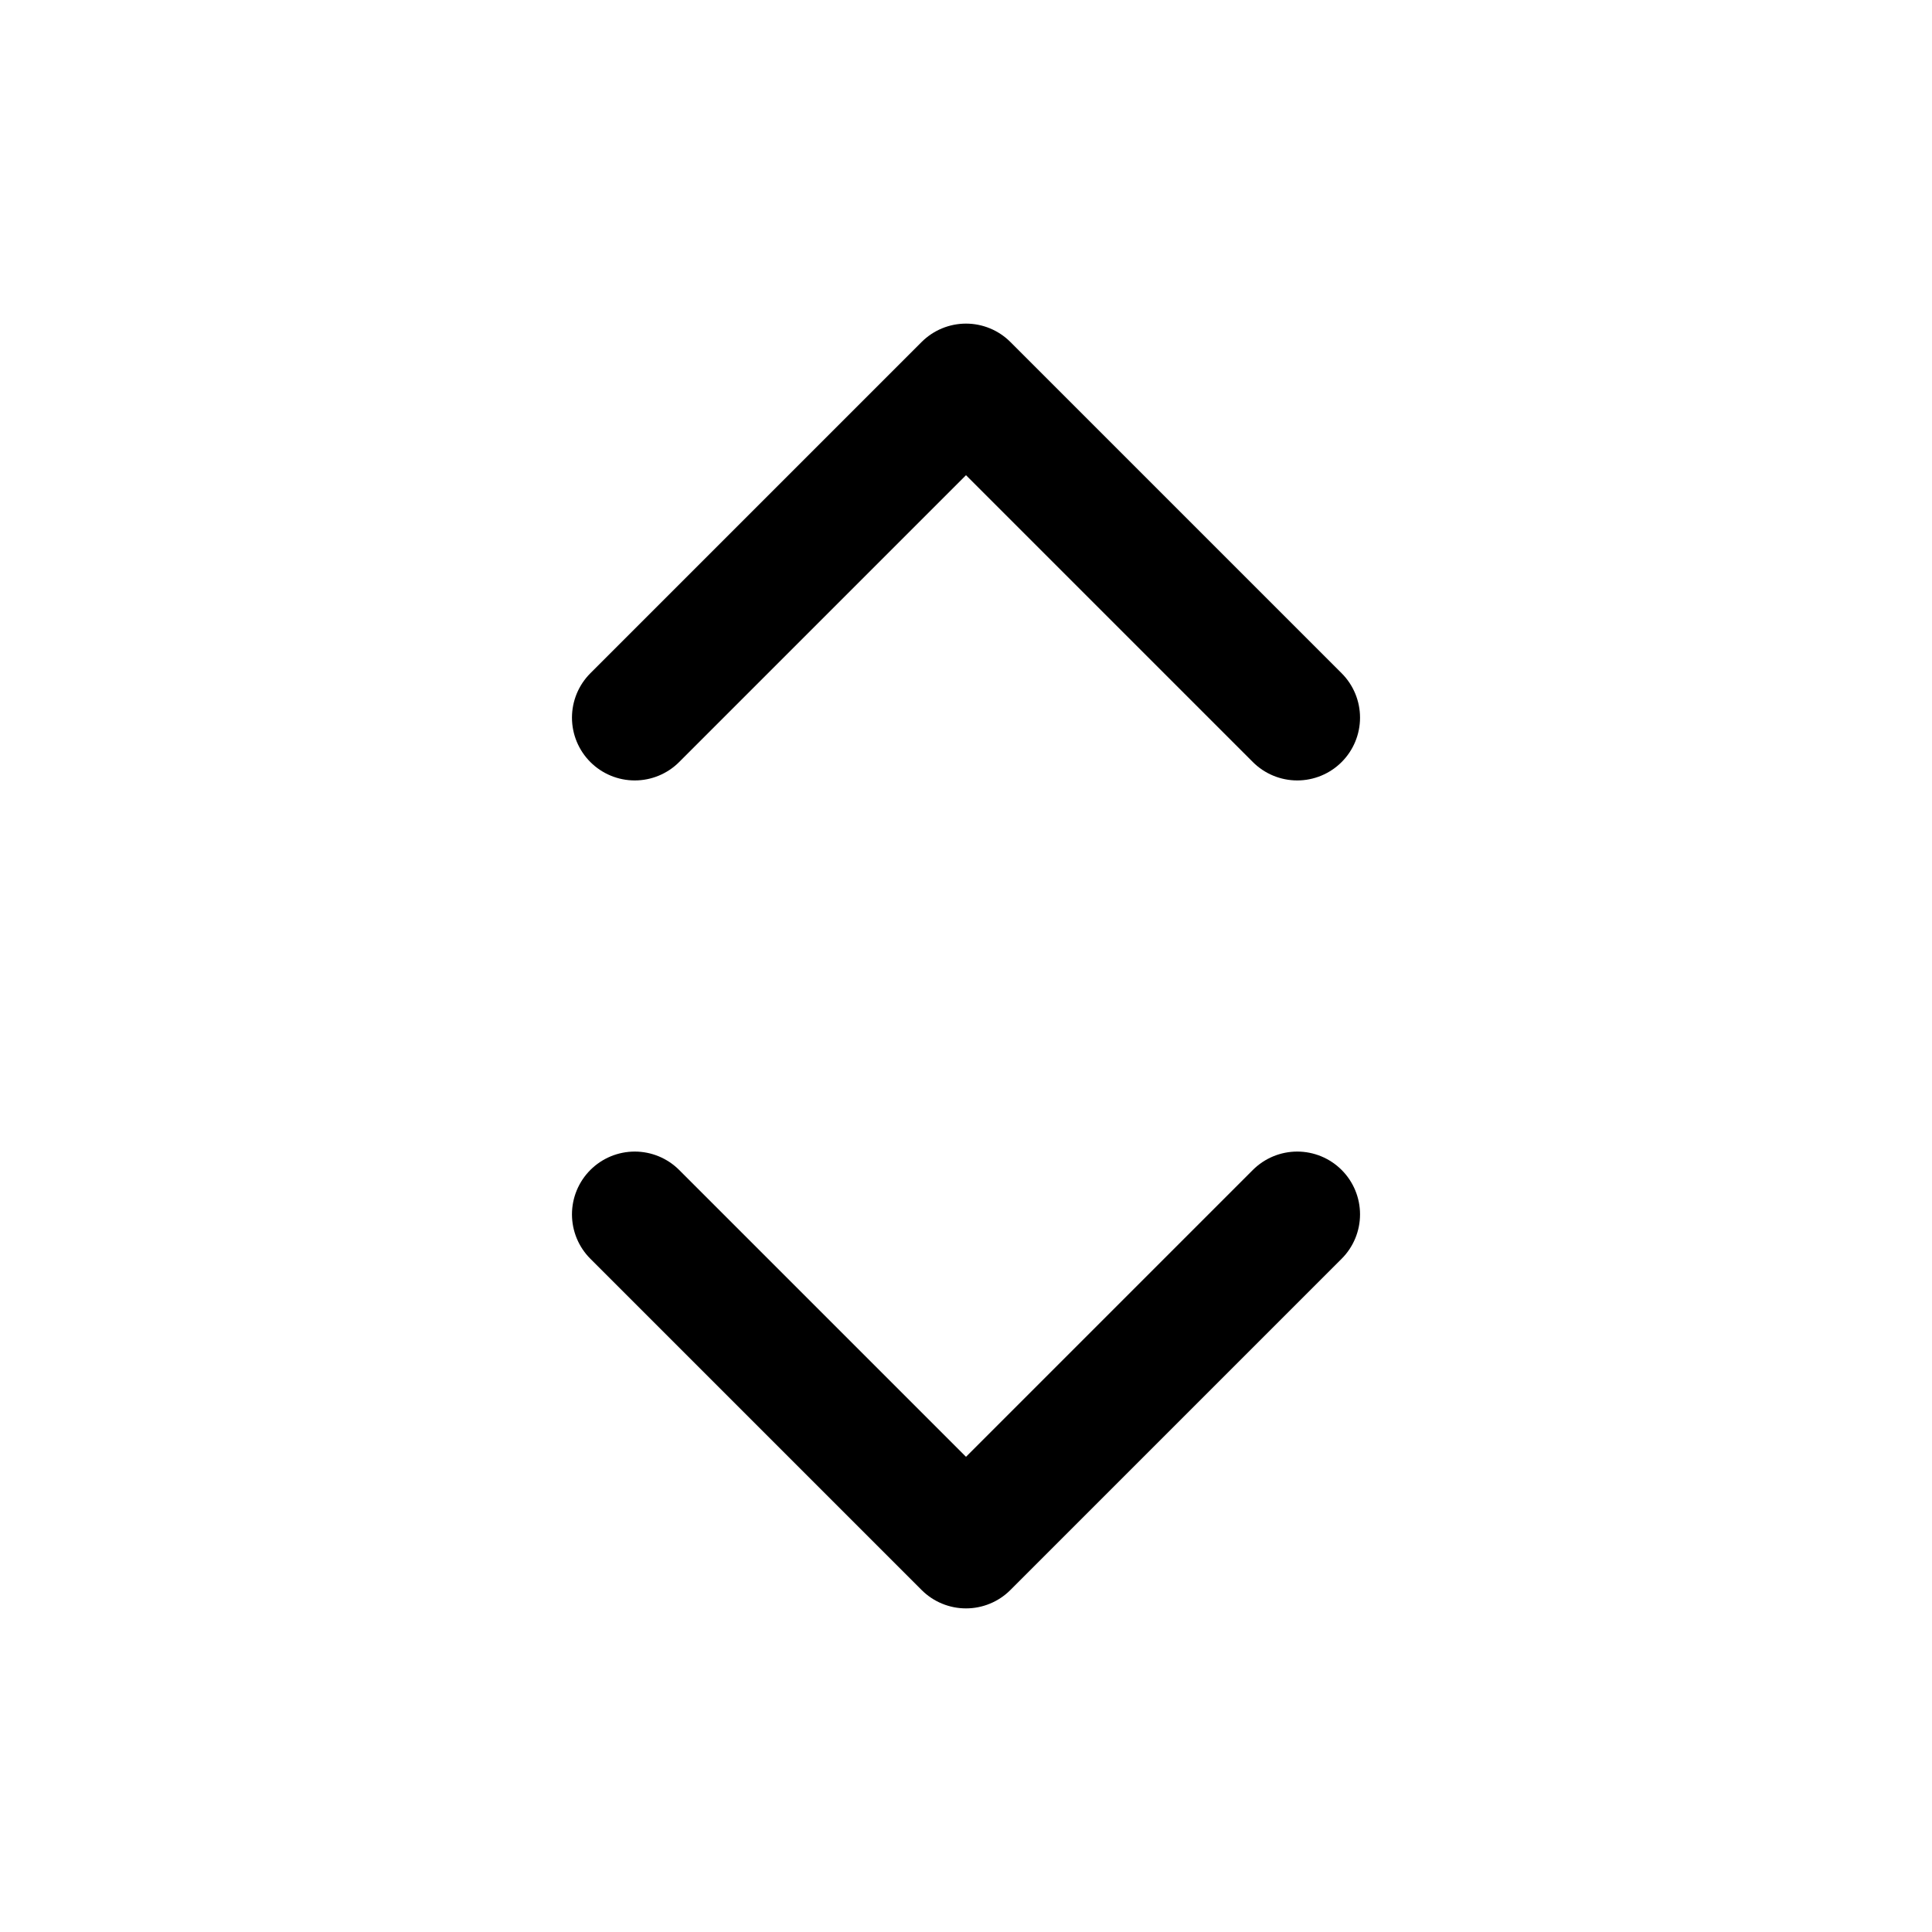
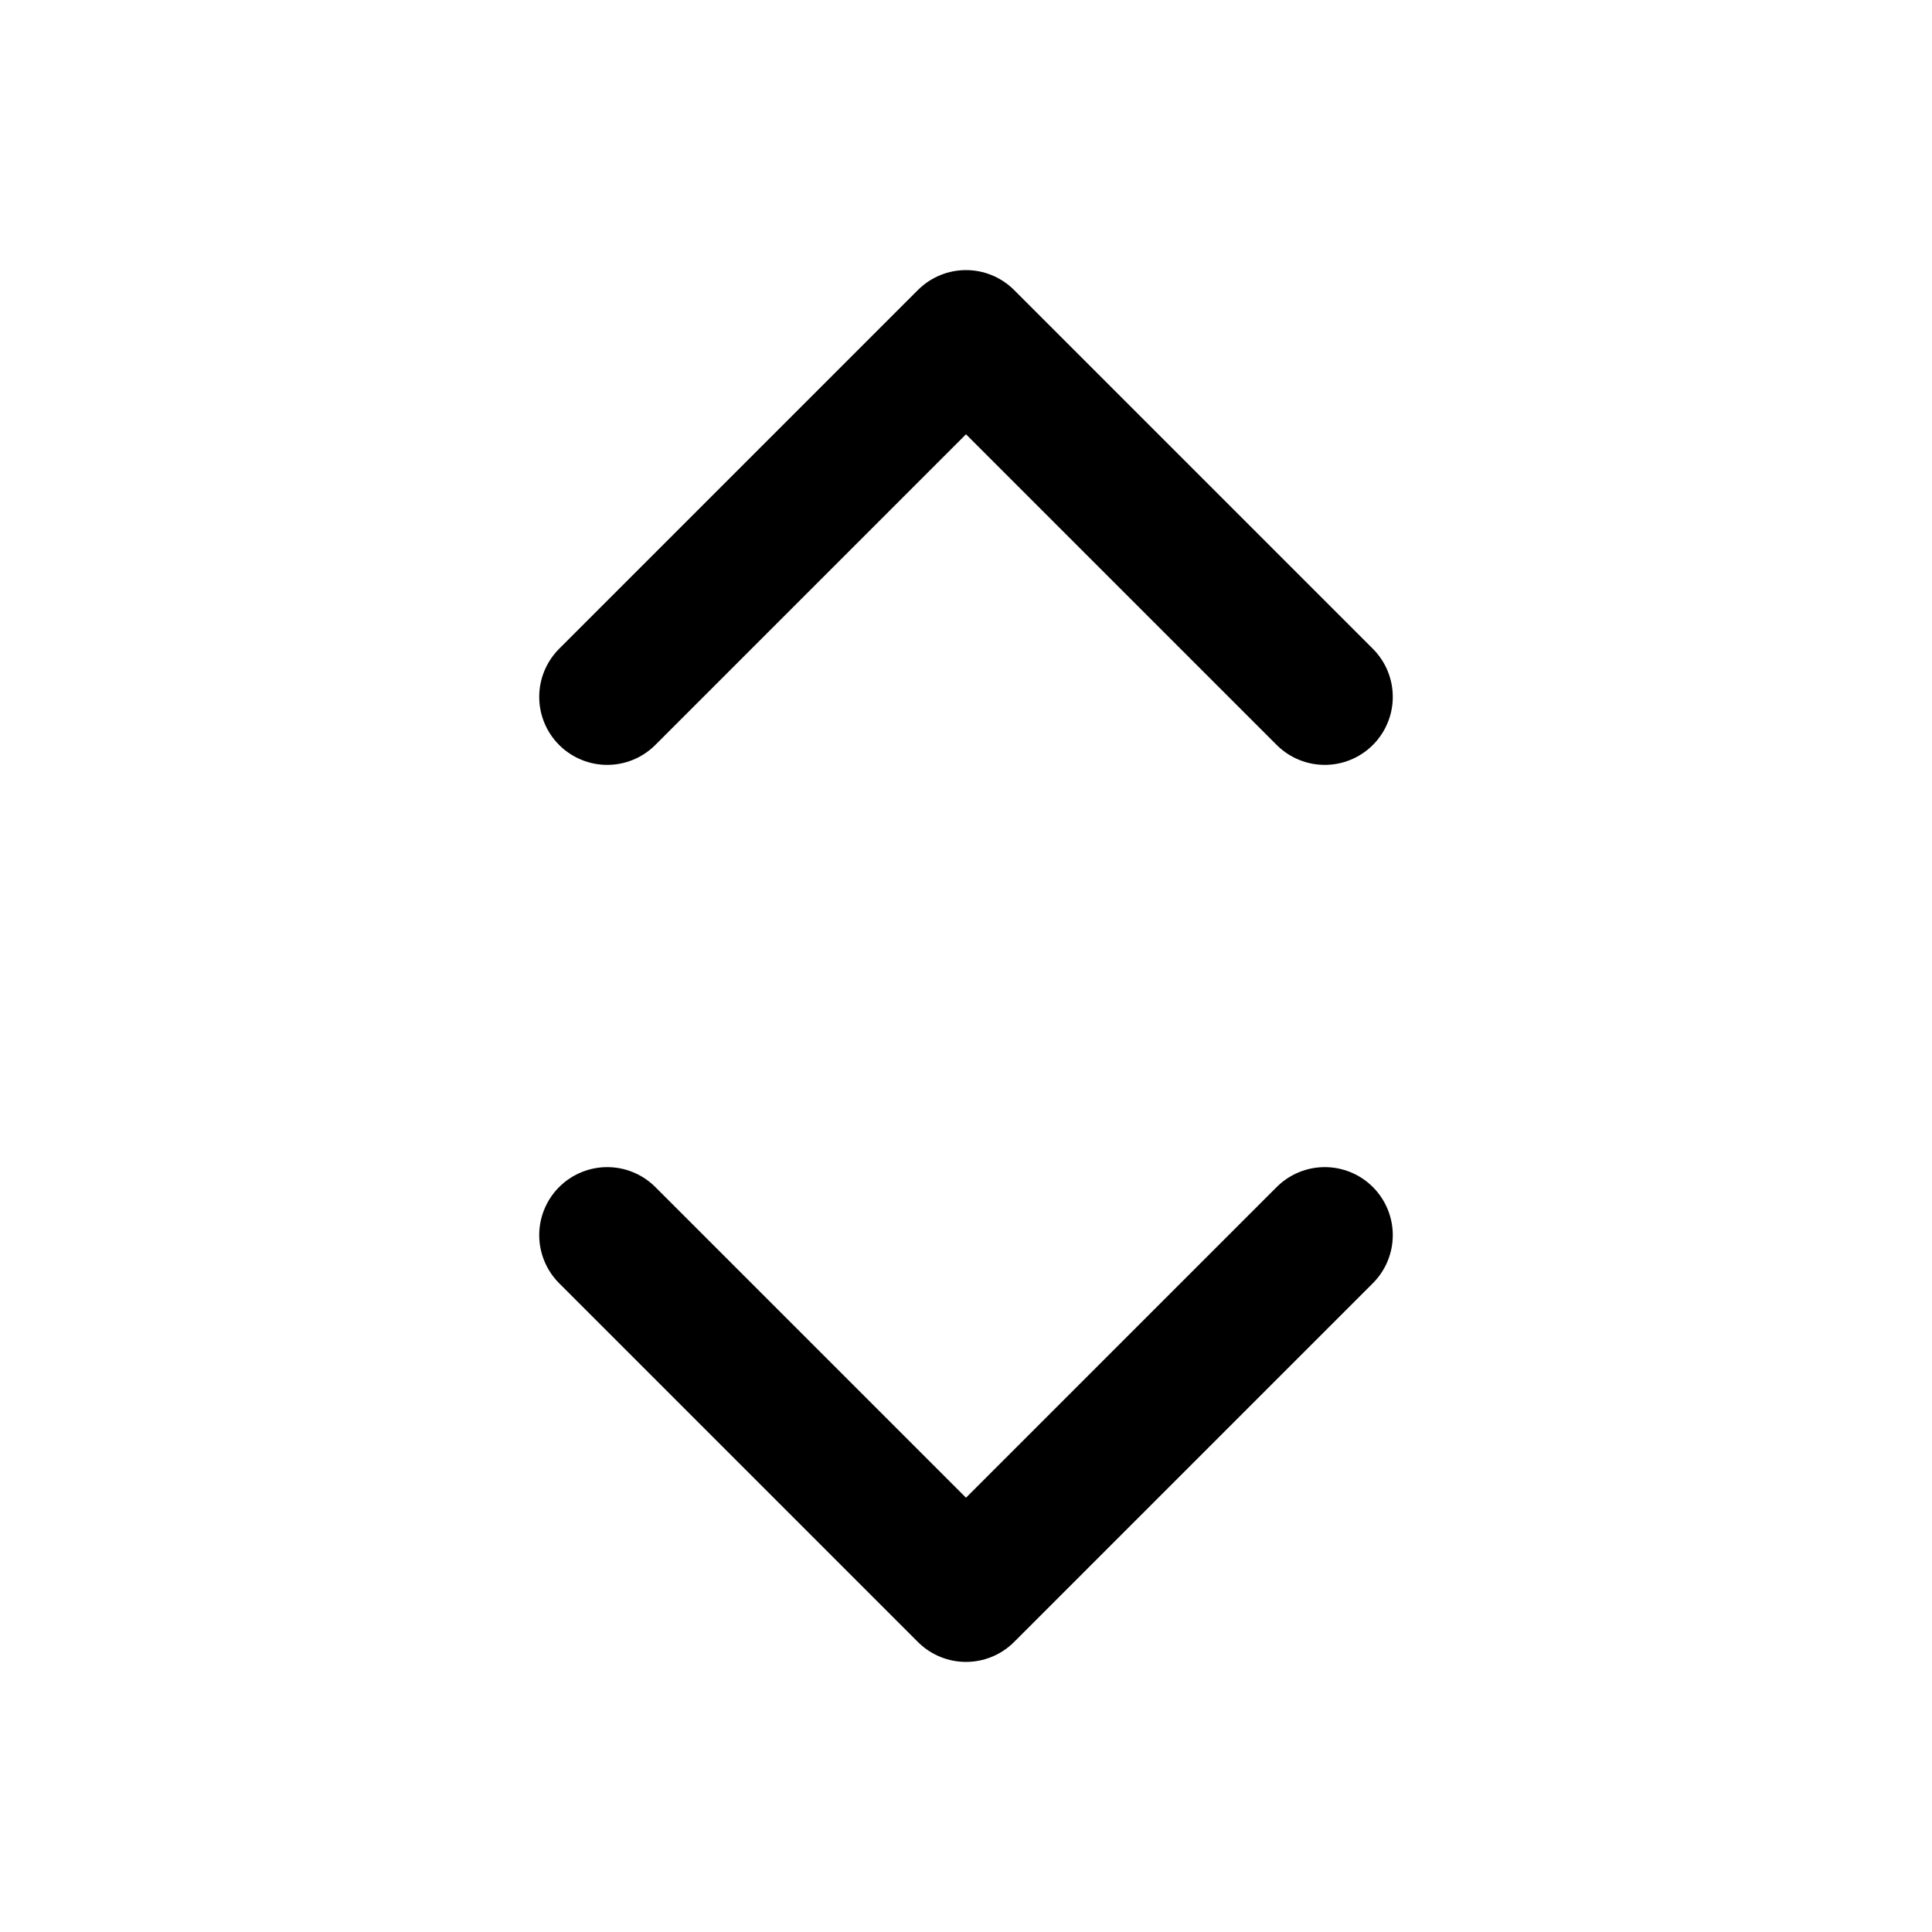
<svg xmlns="http://www.w3.org/2000/svg" width="20" height="20" fill="none" viewBox="0 0 20 20">
-   <path stroke="currentColor" stroke-linecap="round" stroke-linejoin="round" stroke-width="1.3" d="M6.571 12.571 10 16l3.429-3.429m0-5.142L10 4 6.571 7.429" />
+   <path stroke="currentColor" stroke-linecap="round" stroke-linejoin="round" stroke-width="1.408" d="M6.286 12.786 10 16.5l3.714-3.714m0-5.572L10 3.5 6.286 7.214" />
</svg>
